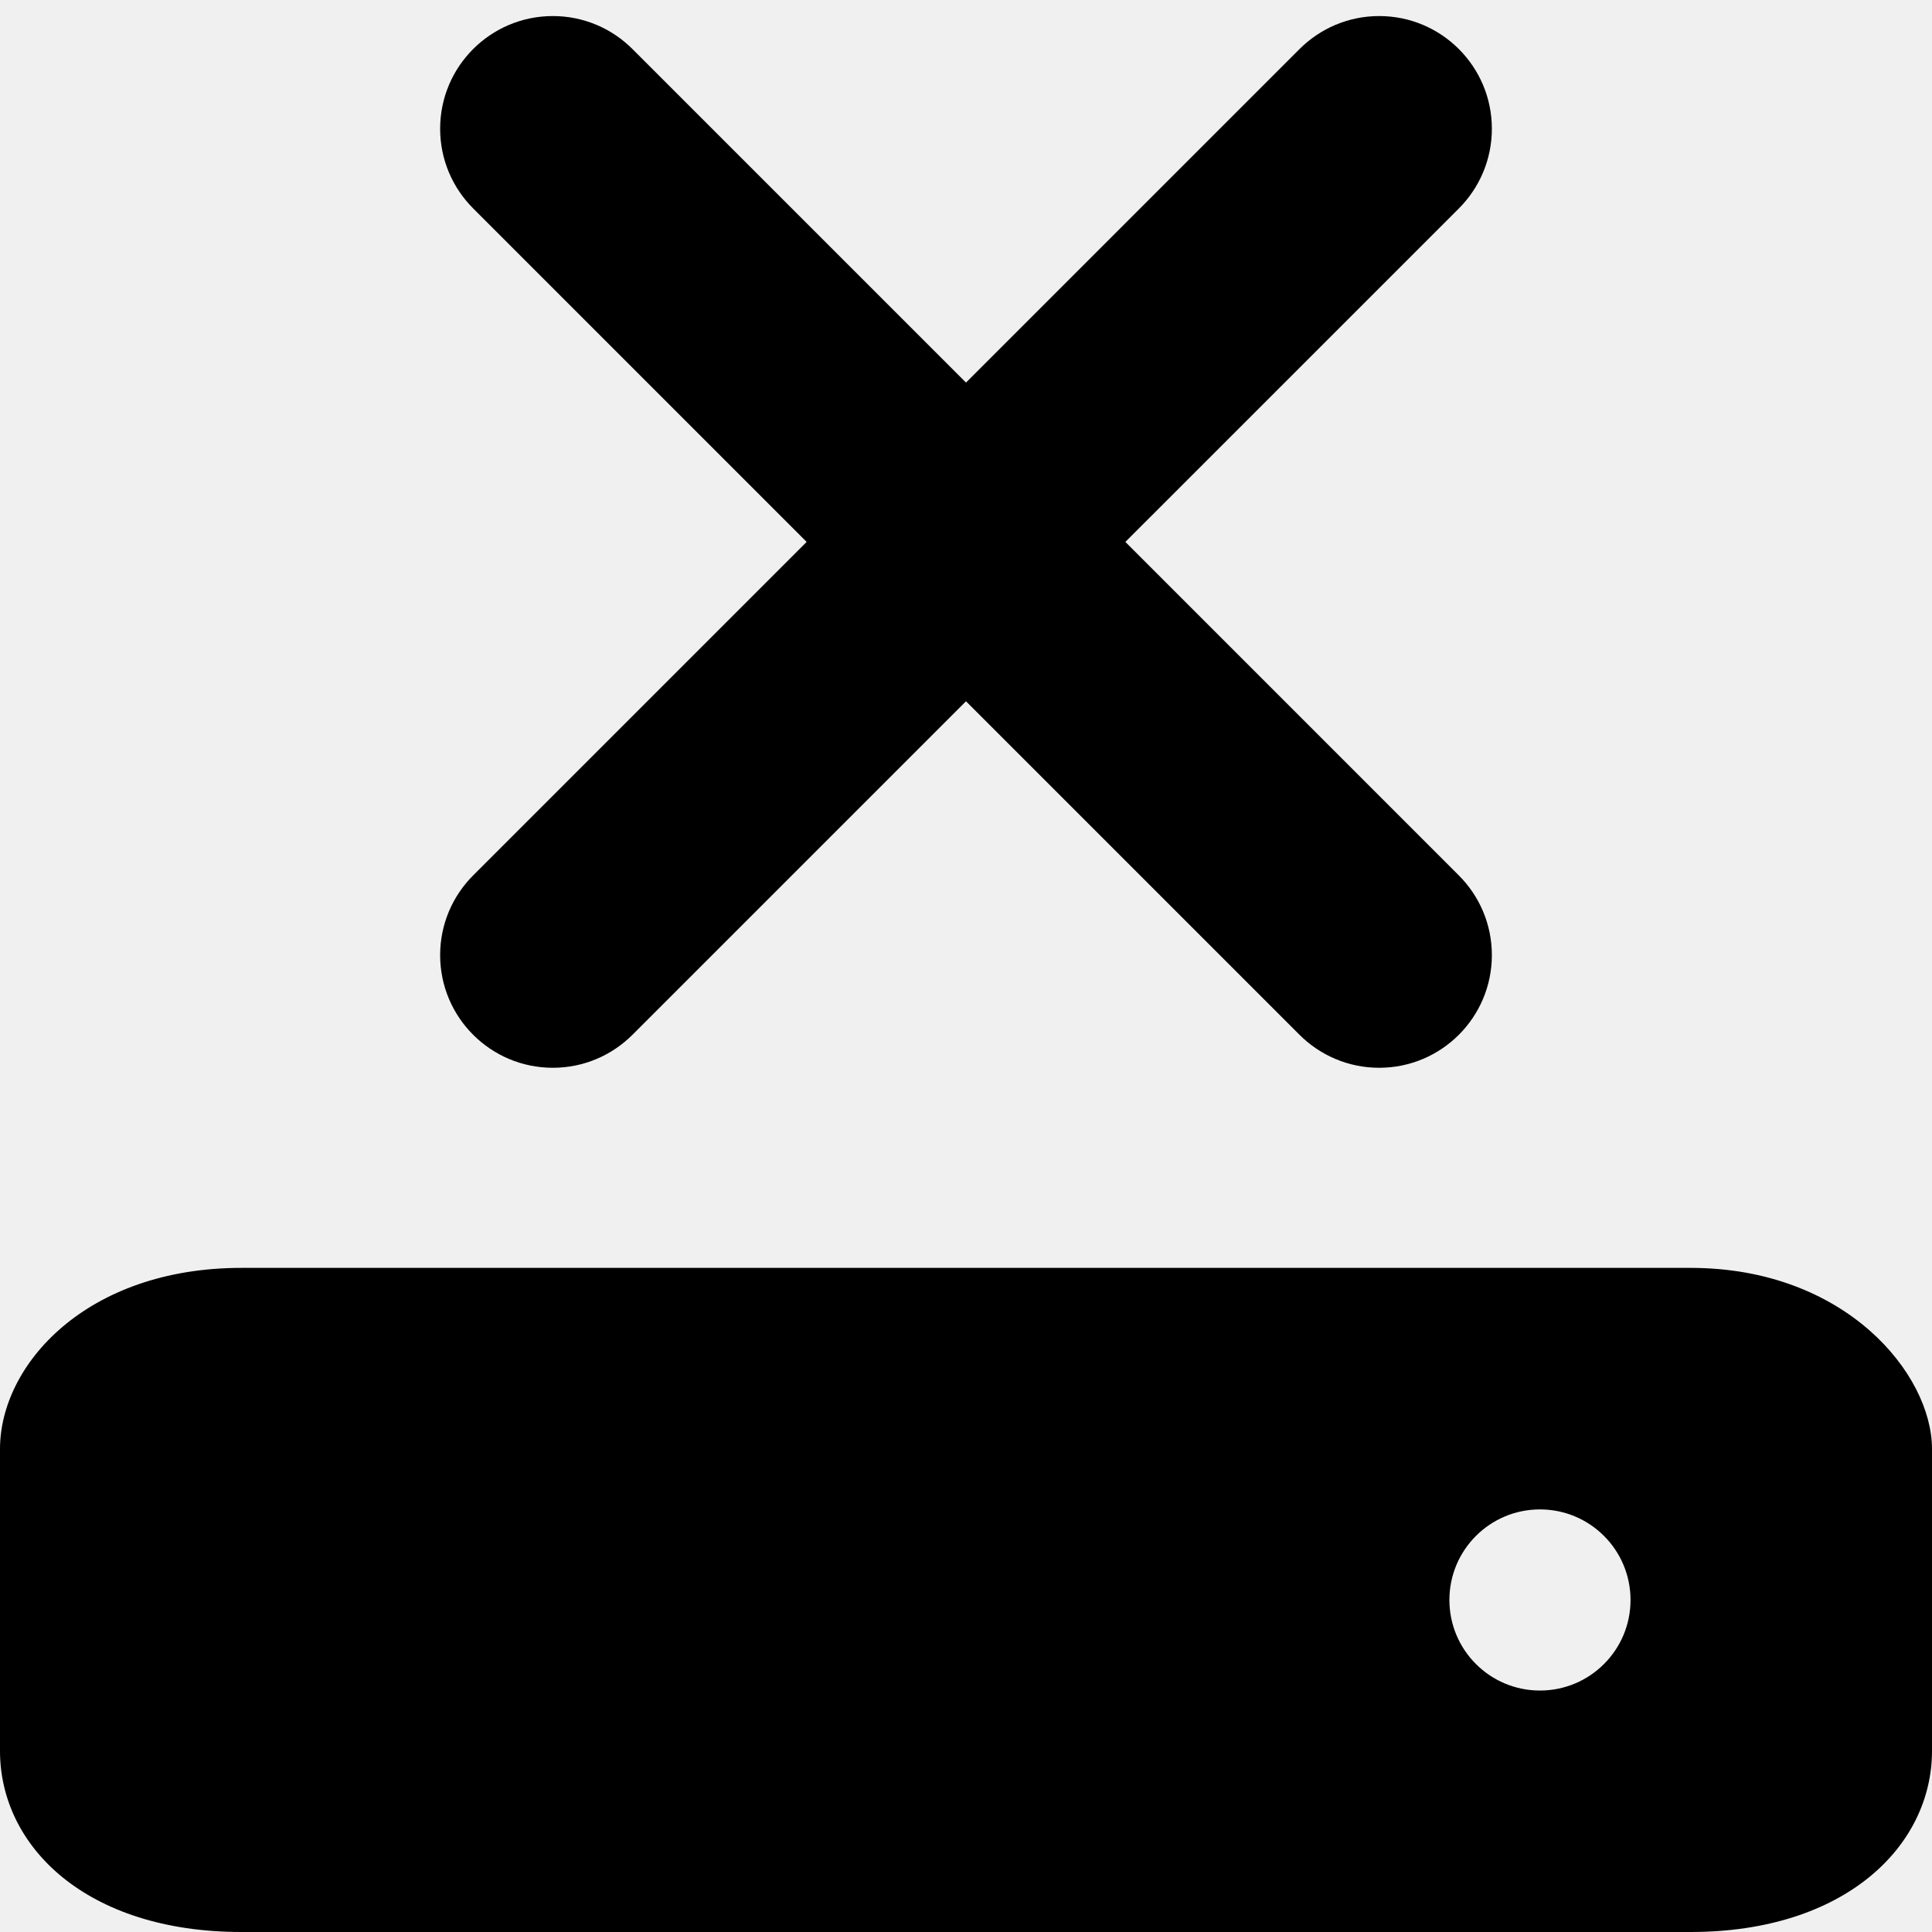
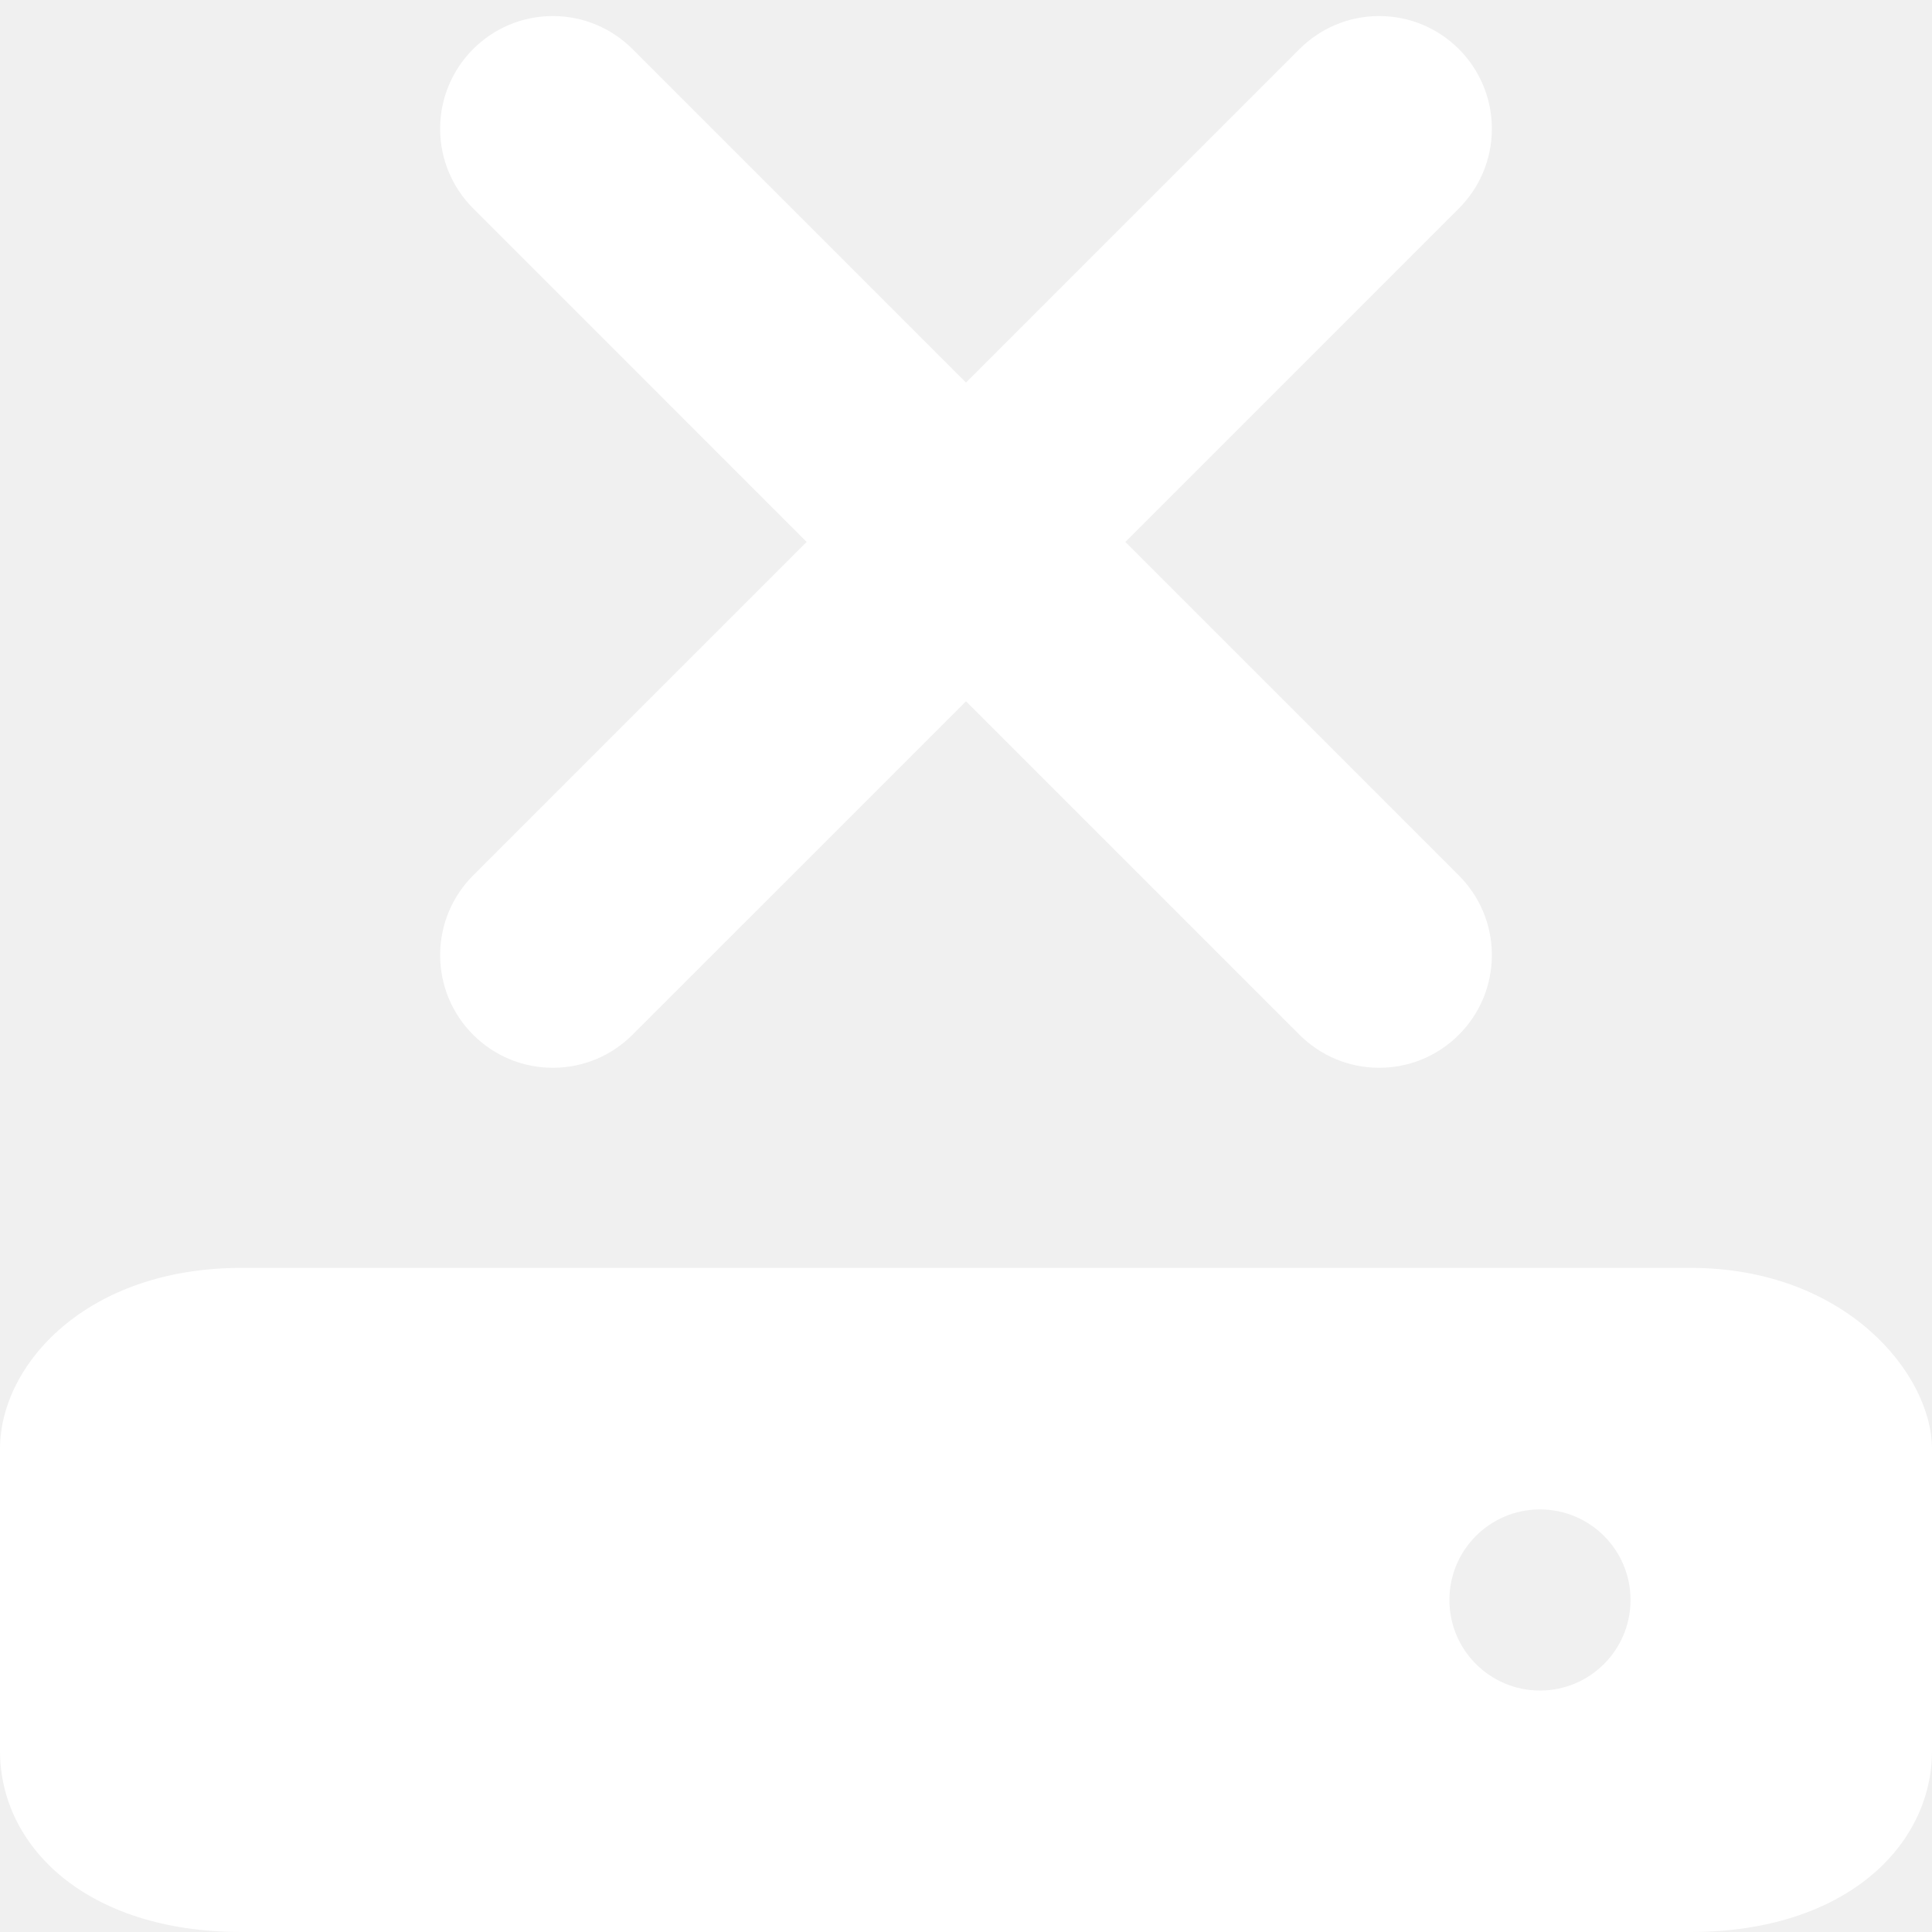
<svg xmlns="http://www.w3.org/2000/svg" version="1.1" id="图层_1" x="0px" y="0px" viewBox="0 0 255.12 255.12" enable-background="new 0 0 255.12 255.12" xml:space="preserve">
-   <path d="M223.23,255.12c20.482,0,31.89-11.4,31.89-23.917c0-15.05,0-24.812,0-39.863c0-9.901-11.408-23.917-31.89-23.917  c-20.483,0-170.858,0-191.34,0C11.407,167.422,0,180.193,0,191.34c0,15.05,0,24.812,0,39.863c0,12.642,11.408,23.917,31.89,23.917  C52.372,255.12,202.747,255.12,223.23,255.12z M203.352,199.317c6.604,0,11.959,5.354,11.959,11.959  c0,6.604-5.354,11.959-11.959,11.959c-6.605,0-11.959-5.354-11.959-11.959C191.393,204.672,196.747,199.317,203.352,199.317z" />
-   <path d="M58.12,126.12c0,8.219,6.661,14.88,14.88,14.88c4.107,0,7.827-1.667,10.52-4.36l44.04-44.035l44.04,44.04  c2.693,2.688,6.413,4.355,10.52,4.355c8.219,0,14.88-6.661,14.88-14.88c0-4.107-1.667-7.827-4.36-10.52l-44.035-44.04l44.04-44.035  C195.333,24.832,197,21.112,197,17c0-8.219-6.661-14.88-14.88-14.88c-4.107,0-7.827,1.667-10.52,4.36l-44.04,44.04L83.52,6.48  C80.832,3.787,77.107,2.12,73,2.12c-8.219,0-14.88,6.661-14.88,14.88c0,4.107,1.667,7.827,4.36,10.52l44.035,44.04l-44.04,44.04  C59.786,118.293,58.12,122.013,58.12,126.12z" />
+   <path fill="#ffffff" d="M223.23,255.12c20.482,0,31.89-11.4,31.89-23.917c0-15.05,0-24.812,0-39.863c0-9.901-11.408-23.917-31.89-23.917  c-20.483,0-170.858,0-191.34,0C11.407,167.422,0,180.193,0,191.34c0,15.05,0,24.812,0,39.863c0,12.642,11.408,23.917,31.89,23.917  C52.372,255.12,202.747,255.12,223.23,255.12z M203.352,199.317c6.604,0,11.959,5.354,11.959,11.959  c0,6.604-5.354,11.959-11.959,11.959c-6.605,0-11.959-5.354-11.959-11.959C191.393,204.672,196.747,199.317,203.352,199.317z" />
+   <path fill="#ffffff" d="M58.12,126.12c0,8.219,6.661,14.88,14.88,14.88c4.107,0,7.827-1.667,10.52-4.36l44.04-44.035l44.04,44.04  c2.693,2.688,6.413,4.355,10.52,4.355c8.219,0,14.88-6.661,14.88-14.88c0-4.107-1.667-7.827-4.36-10.52l-44.035-44.04l44.04-44.035  C195.333,24.832,197,21.112,197,17c0-8.219-6.661-14.88-14.88-14.88c-4.107,0-7.827,1.667-10.52,4.36l-44.04,44.04L83.52,6.48  C80.832,3.787,77.107,2.12,73,2.12c-8.219,0-14.88,6.661-14.88,14.88c0,4.107,1.667,7.827,4.36,10.52l44.035,44.04l-44.04,44.04  C59.786,118.293,58.12,122.013,58.12,126.12z" />
</svg>
